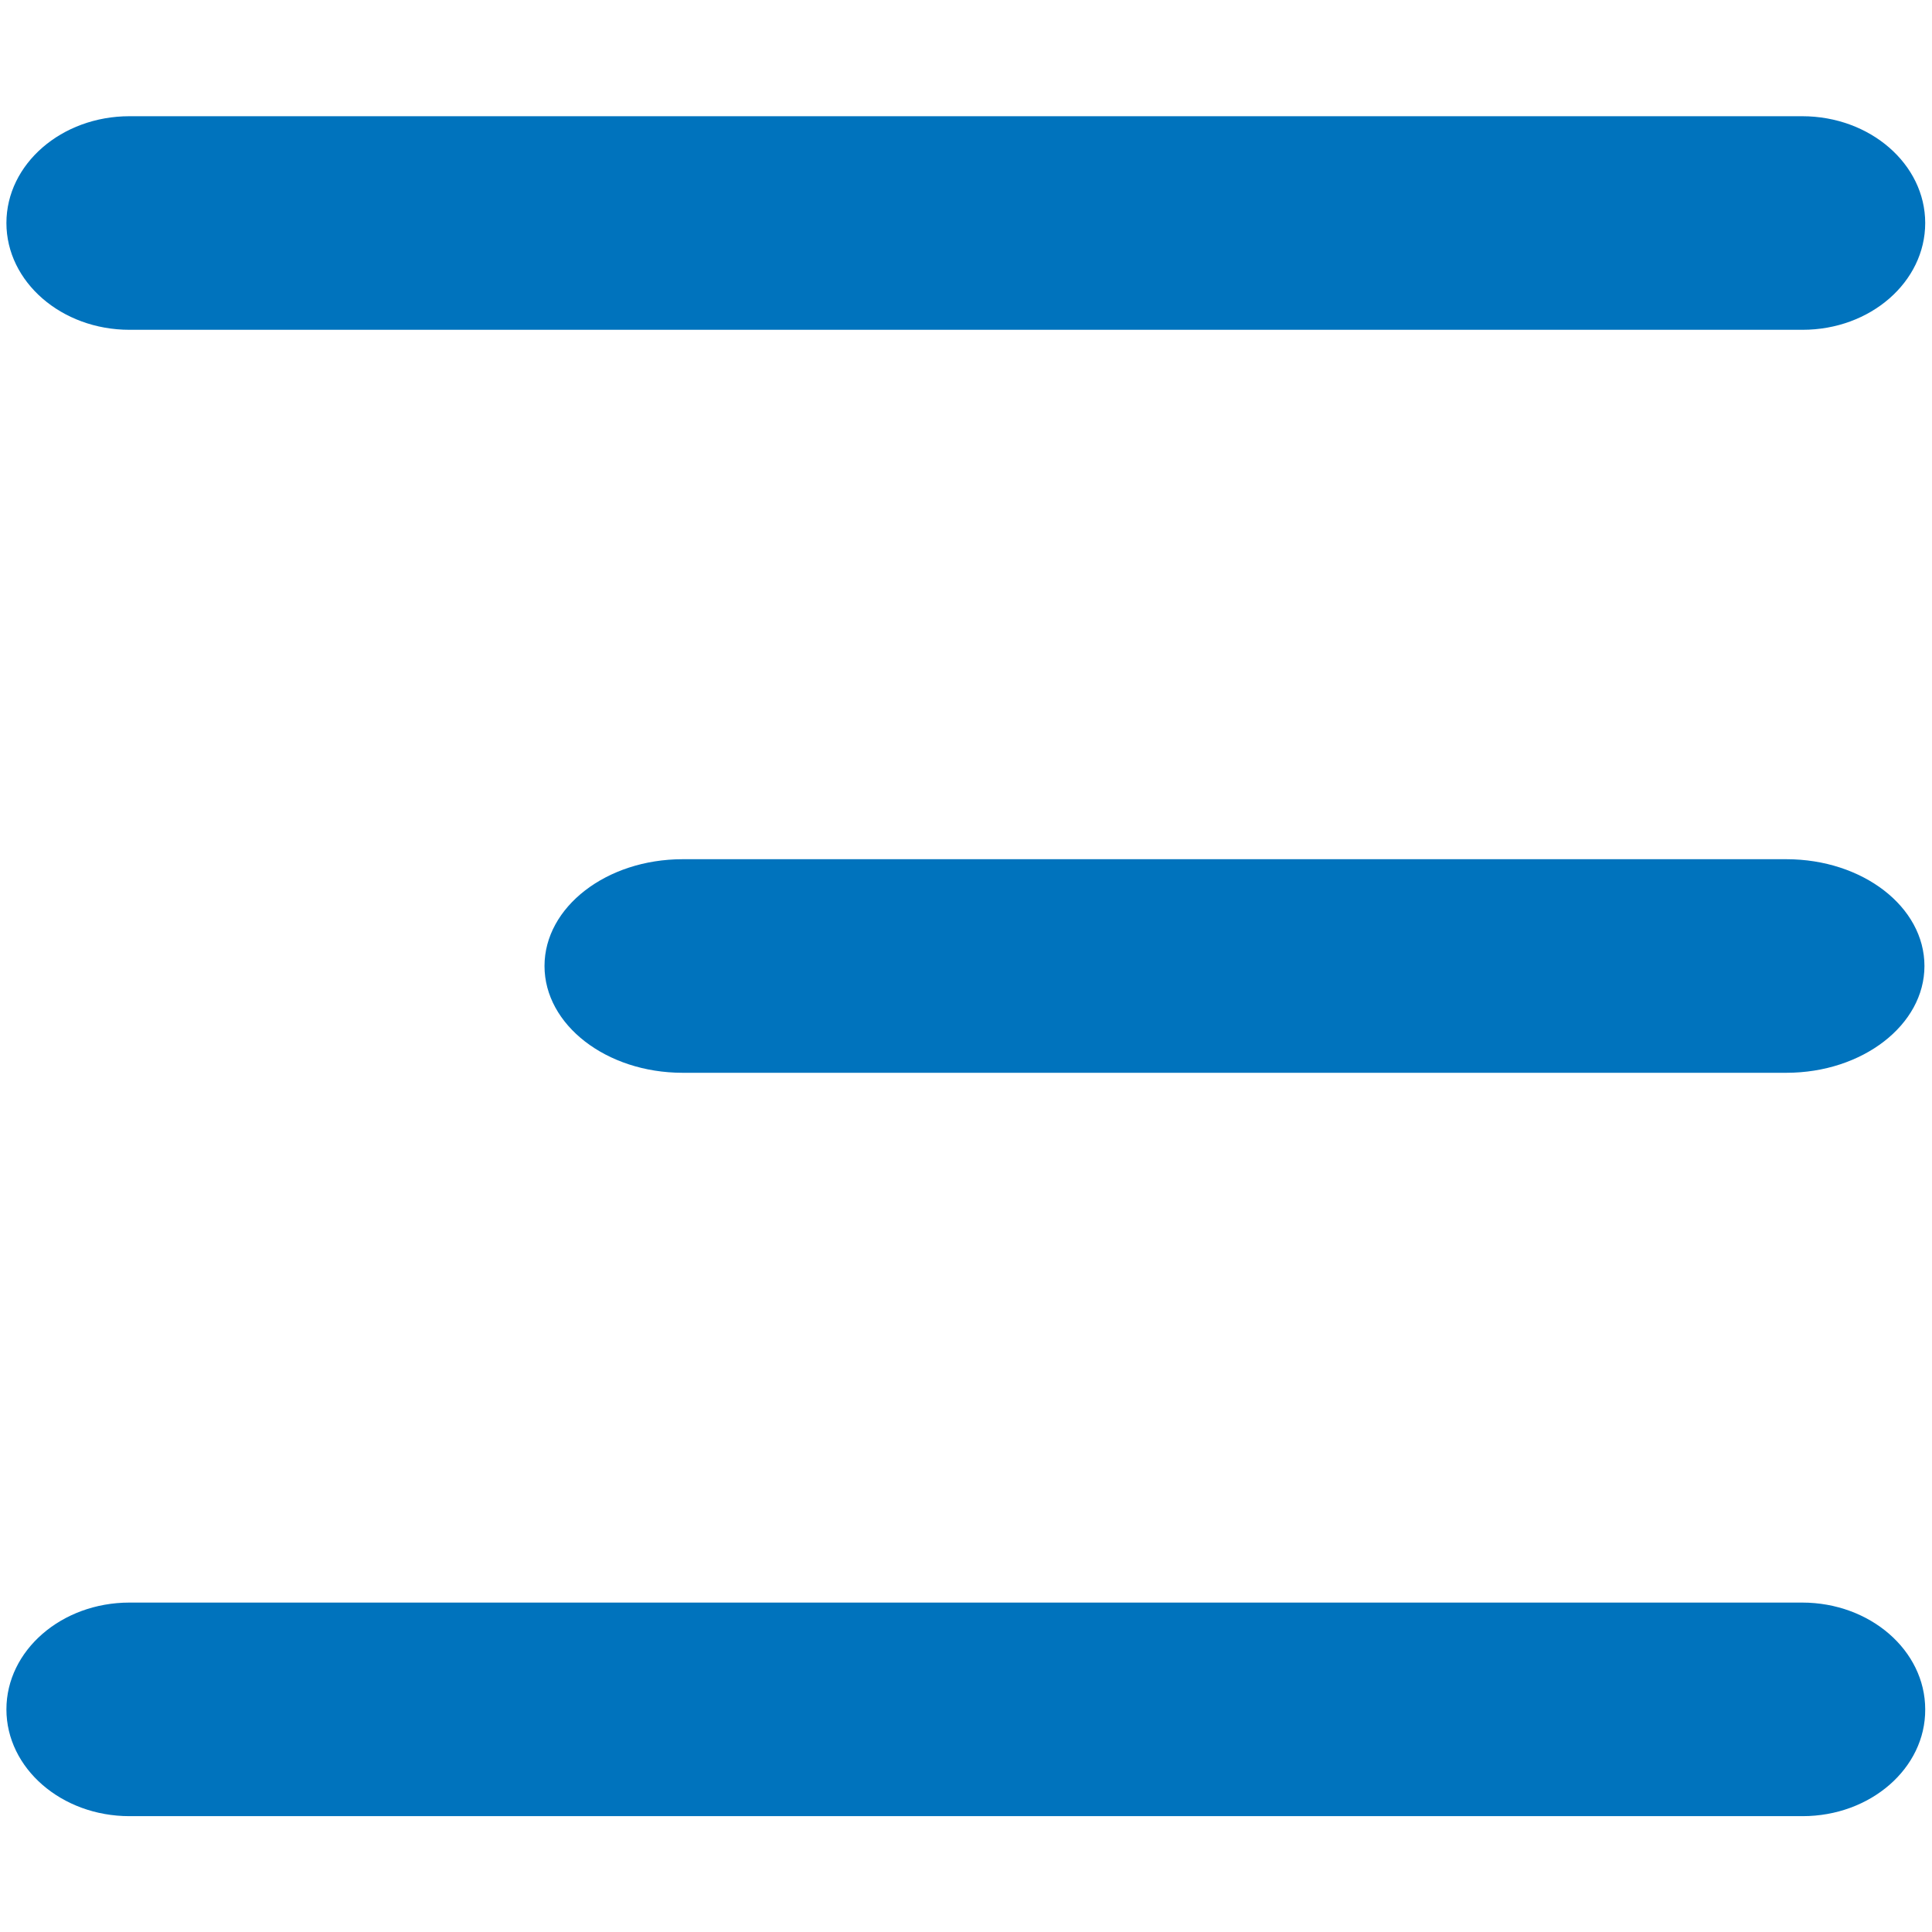
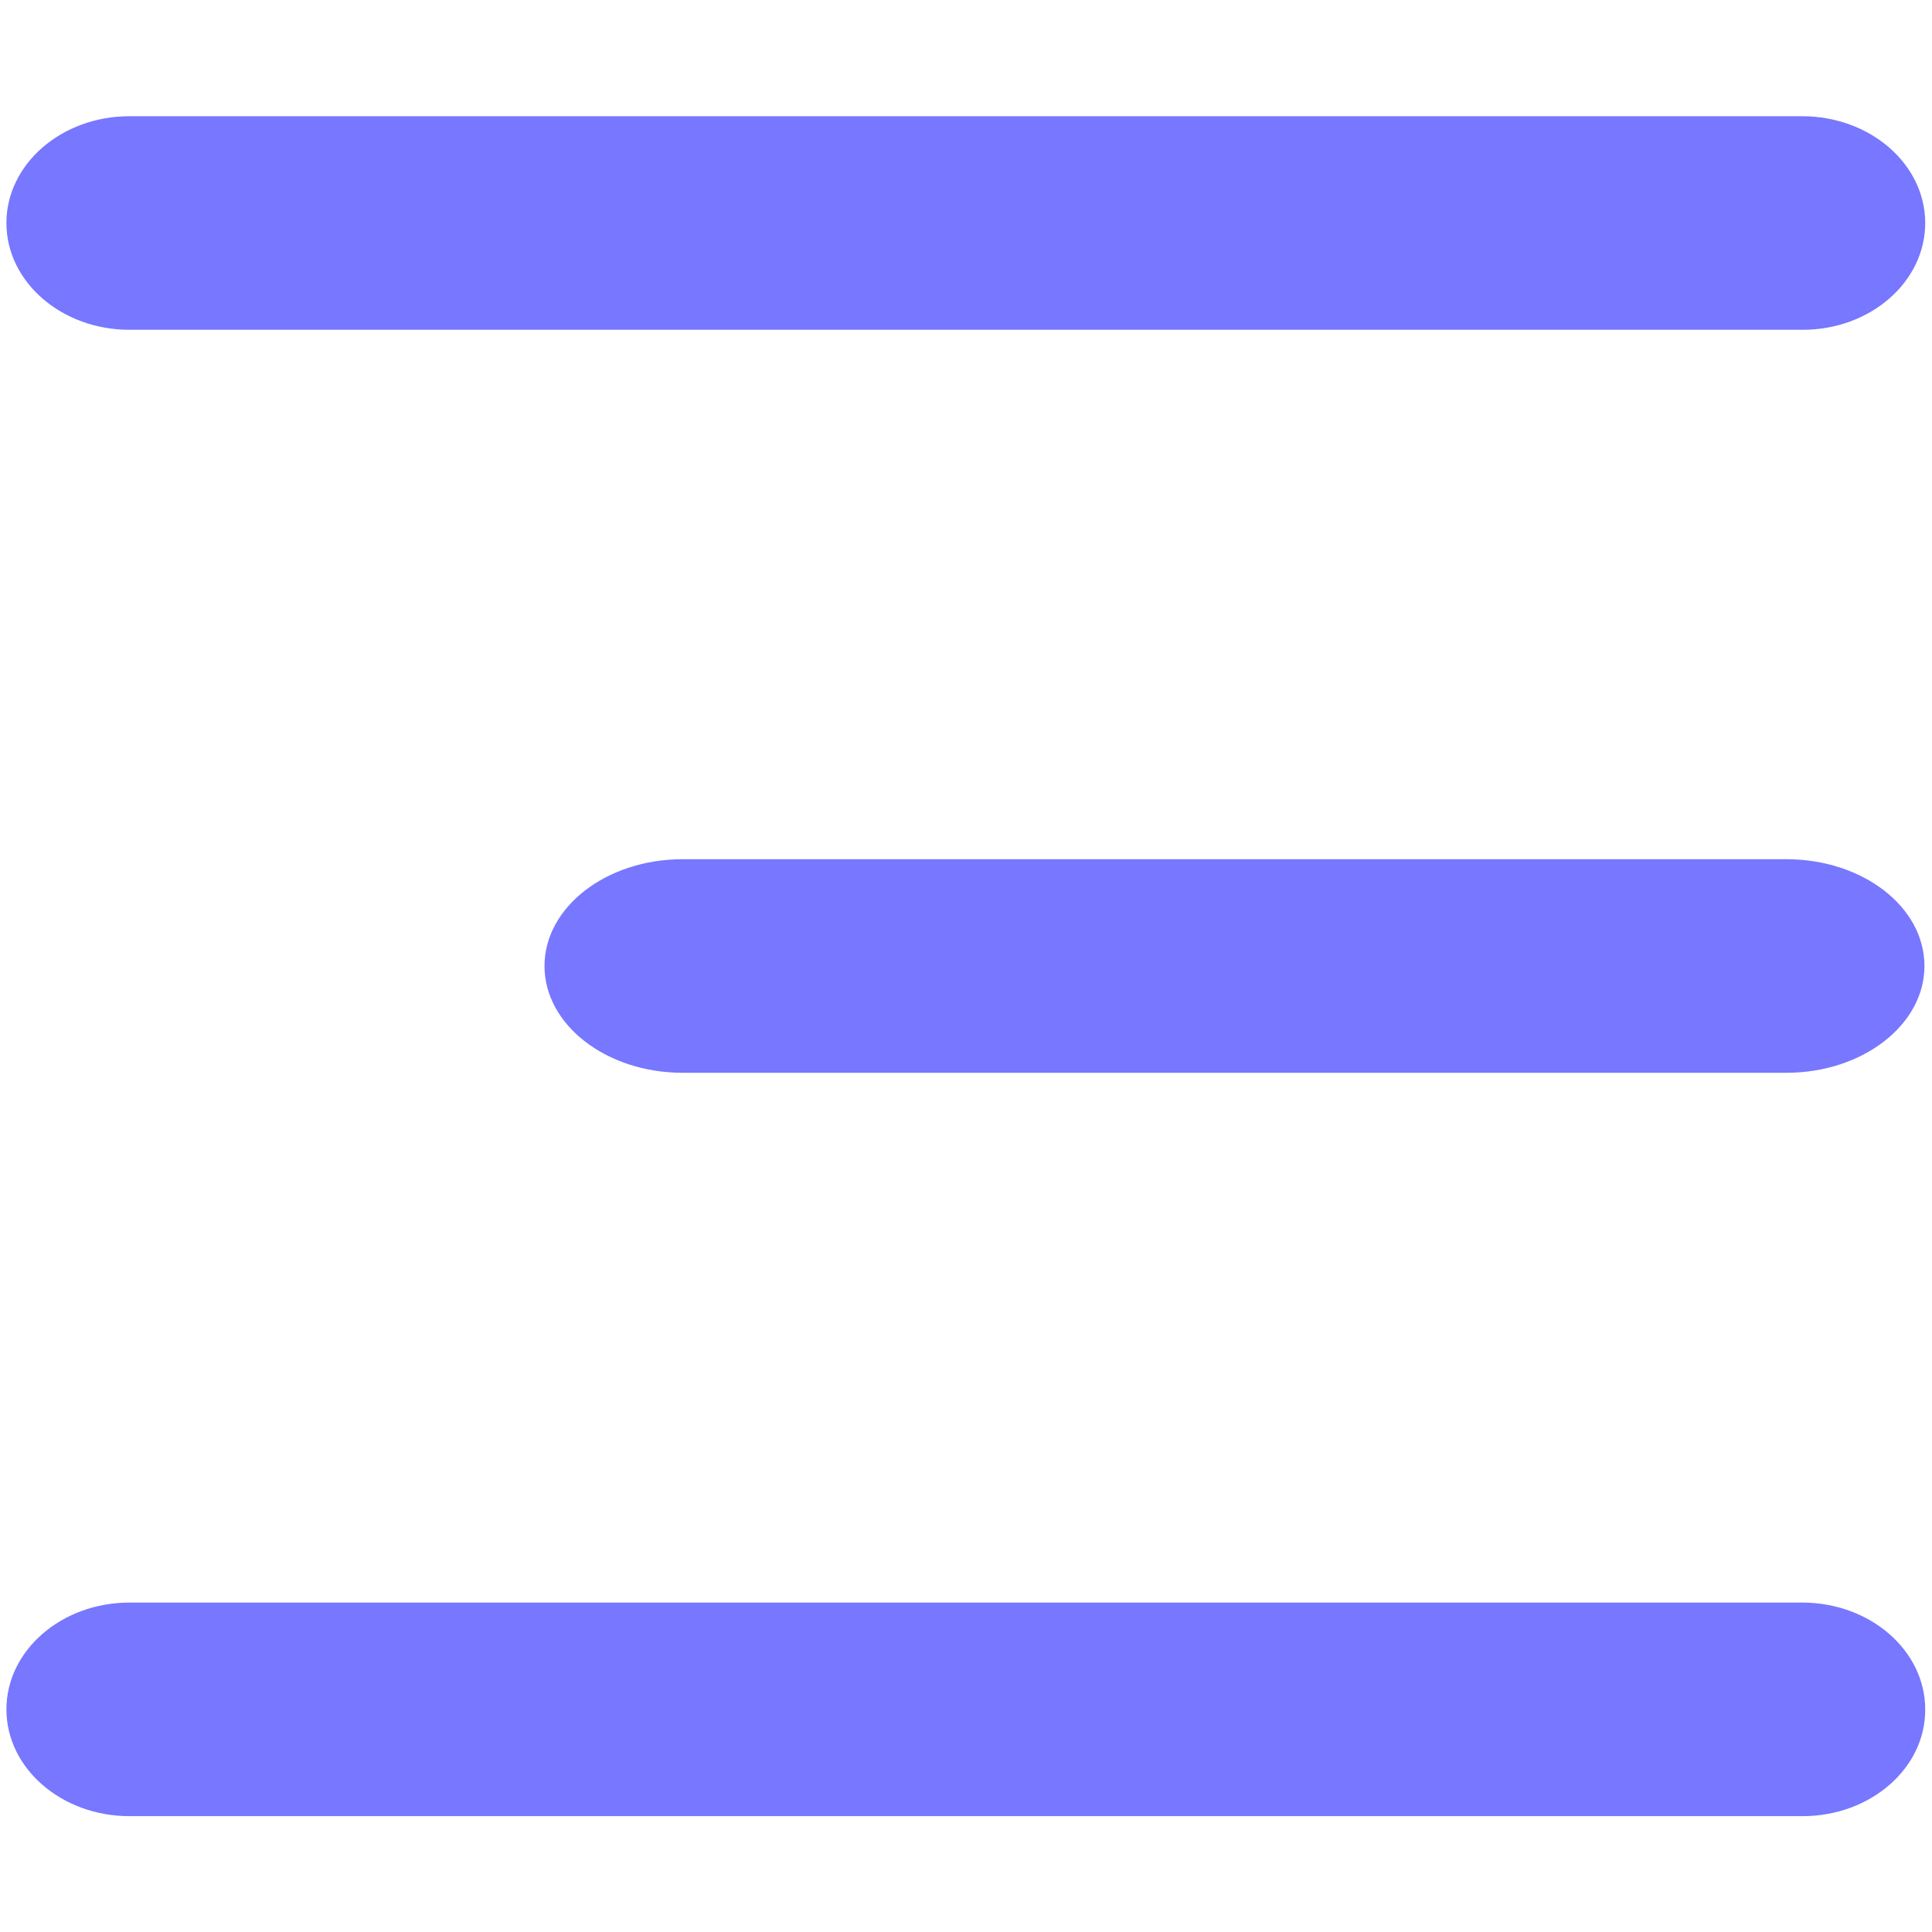
<svg xmlns="http://www.w3.org/2000/svg" version="1.1" id="Capa_1" x="0px" y="0px" viewBox="0 0 512 512" style="enable-background:new 0 0 512 512;" xml:space="preserve">
  <style type="text/css">
- 	.st0{fill:#0073bd;}
- 	.st1{fill:#0073bd;}
+ 	.st0{fill:#7777FF;}
</style>
  <path class="st0" d="M477.7,87.4H34.3c-18,0-32.6-12.7-32.6-28.3s14.6-28.3,32.6-28.3h443.3c18,0,32.6,12.7,32.6,28.3  S495.7,87.4,477.7,87.4z" />
-   <path class="st1" d="M180.9,284.3h292.5c20.2,0,36.6-12.7,36.6-28.3c0-15.7-16.4-28.3-36.6-28.3H180.9c-20.2,0-36.6,12.7-36.6,28.3  S160.7,284.3,180.9,284.3z" />
+   <path class="st0" d="M180.9,284.3h292.5c20.2,0,36.6-12.7,36.6-28.3c0-15.7-16.4-28.3-36.6-28.3H180.9c-20.2,0-36.6,12.7-36.6,28.3  C144.3,271.6,160.7,284.3,180.9,284.3z" />
  <path class="st0" d="M477.7,481.3H34.3c-18,0-32.6-12.7-32.6-28.3s14.6-28.3,32.6-28.3h443.3c18,0,32.6,12.7,32.6,28.3  C510.3,468.6,495.7,481.3,477.7,481.3z" />
</svg>
